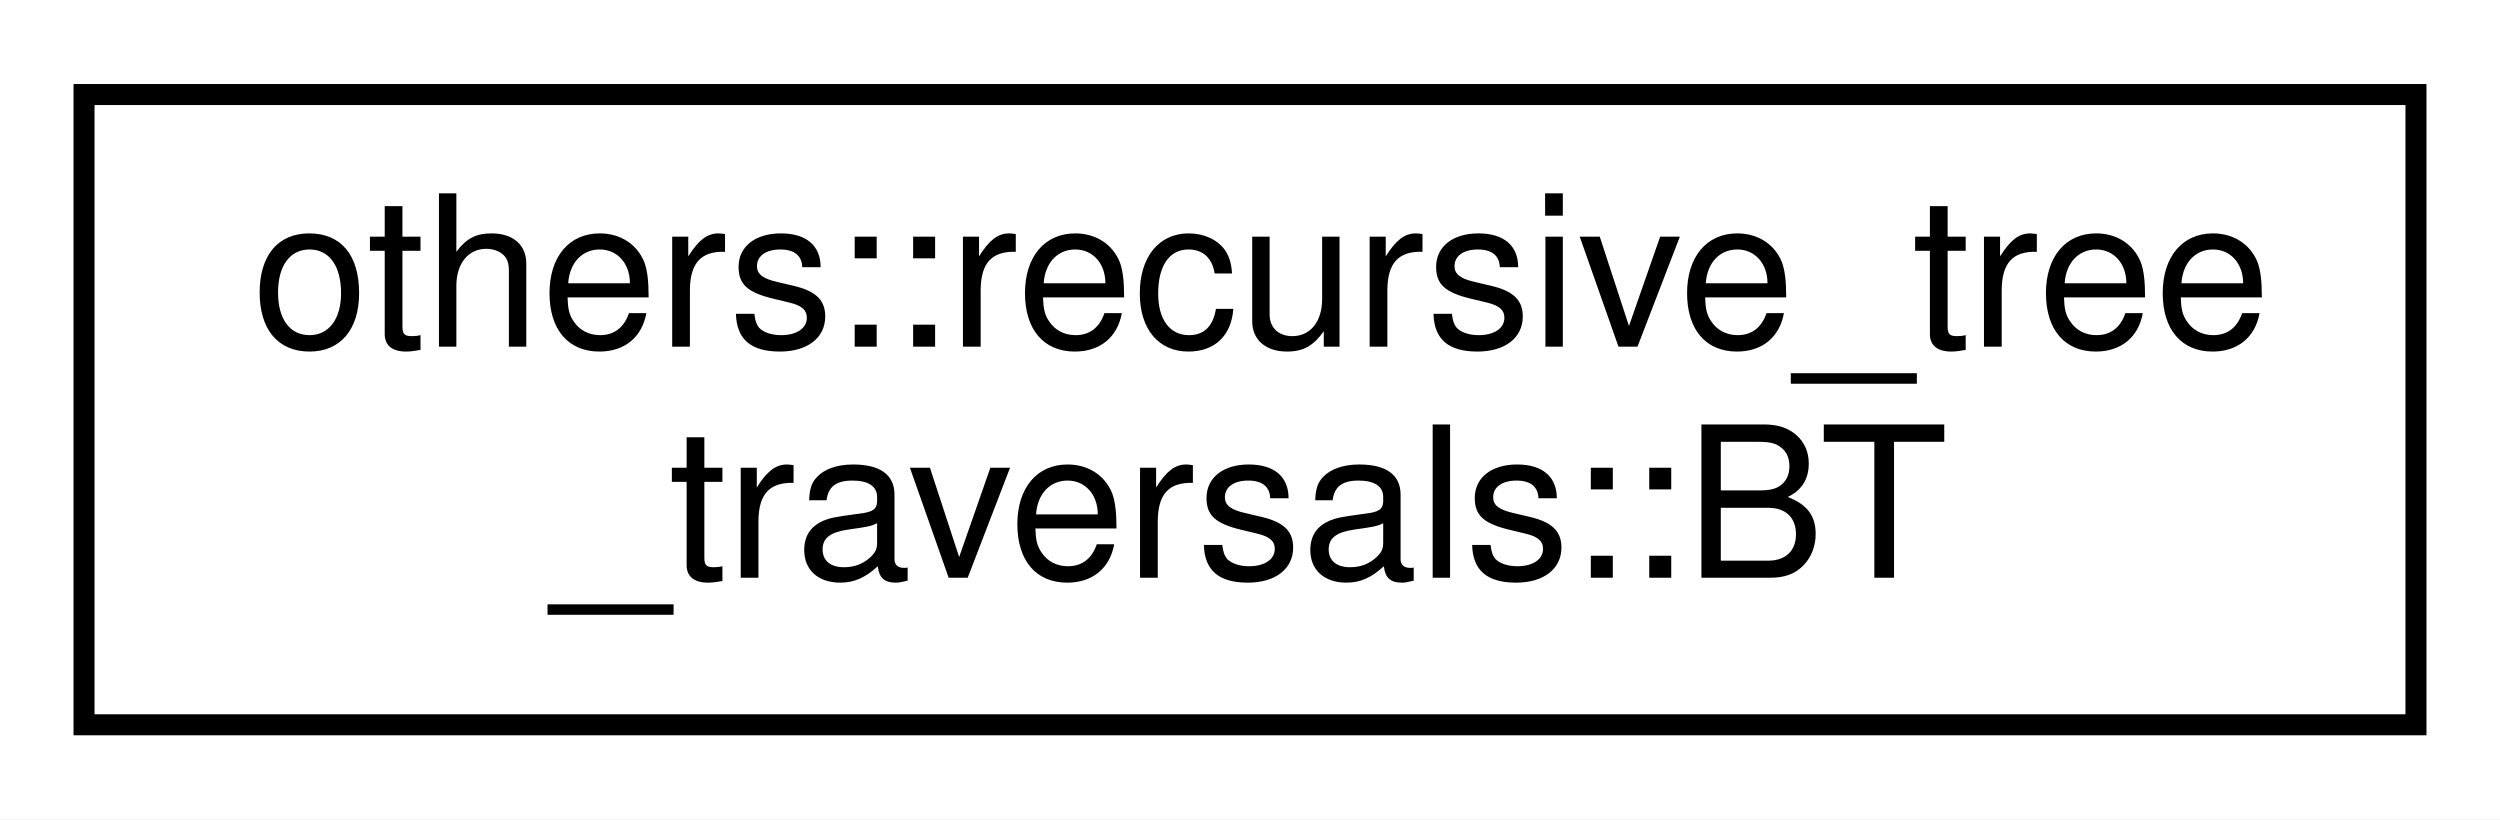
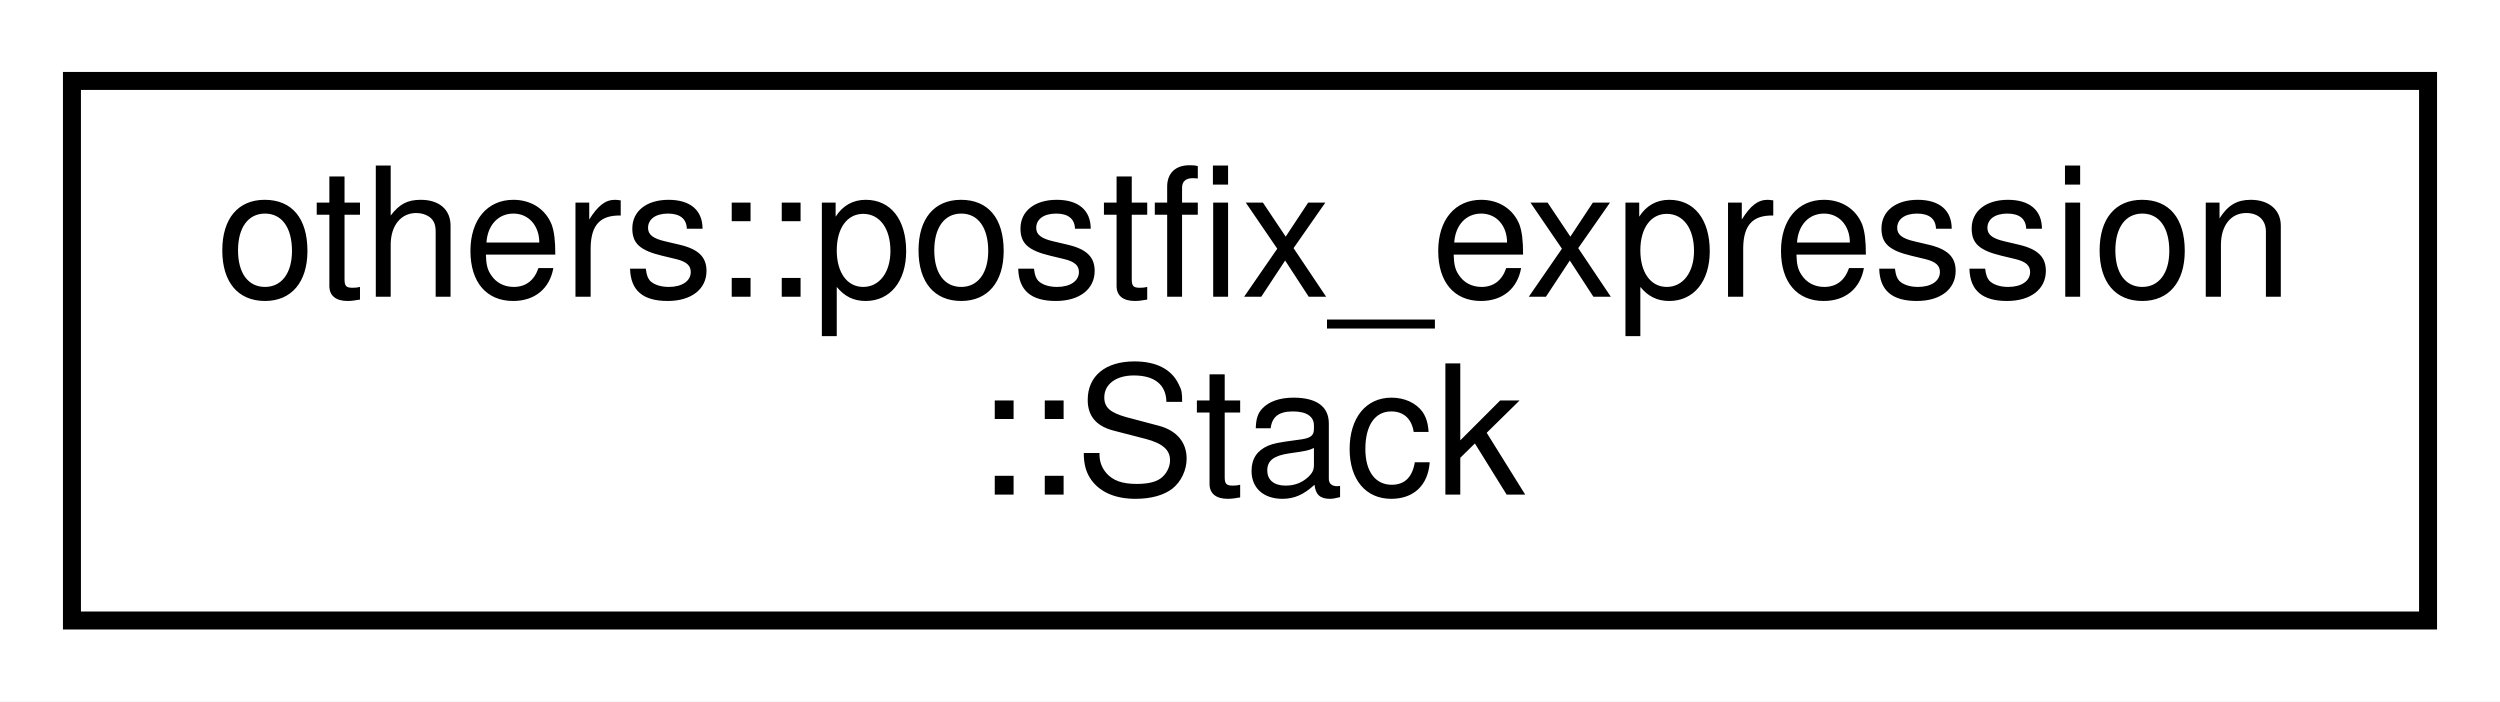
- <svg xmlns="http://www.w3.org/2000/svg" xmlns:xlink="http://www.w3.org/1999/xlink" width="119pt" height="39pt" viewBox="0.00 0.00 119.00 39.00">
+ <svg xmlns="http://www.w3.org/2000/svg" xmlns:xlink="http://www.w3.org/1999/xlink" width="139pt" height="39pt" viewBox="0.00 0.00 139.00 39.00">
  <g id="graph0" class="graph" transform="scale(1 1) rotate(0) translate(4 35)">
-     <polygon fill="white" stroke="transparent" points="-4,4 -4,-35 115,-35 115,4 -4,4" />
+     <polygon fill="white" stroke="transparent" points="-4,4 -4,-35 135,-35 135,4 -4,4" />
    <g id="node1" class="node">
      <g id="a_node1">
-         <a xlink:href="dd/de1/classothers_1_1recursive__tree__traversals_1_1_b_t.html" target="_top" xlink:title="BT used to make the entire structure of the binary tree and the functions associated with the binary ...">
-           <polygon fill="white" stroke="black" points="0,-0.5 0,-30.5 111,-30.5 111,-0.5 0,-0.5" />
-           <text text-anchor="start" x="8" y="-18.5" font-family="Helvetica,sans-Serif" font-size="10.00">others::recursive_tree</text>
-           <text text-anchor="middle" x="55.5" y="-7.5" font-family="Helvetica,sans-Serif" font-size="10.00">_traversals::BT</text>
+         <a xlink:href="d5/d8a/classothers_1_1postfix__expression_1_1_stack.html" target="_top" xlink:title="Creates an array to be used as stack for storing values.">
+           <polygon fill="white" stroke="black" points="0,-0.5 0,-30.5 131,-30.5 131,-0.5 0,-0.5" />
+           <text text-anchor="start" x="8" y="-18.5" font-family="Helvetica,sans-Serif" font-size="10.00">others::postfix_expression</text>
+           <text text-anchor="middle" x="65.5" y="-7.5" font-family="Helvetica,sans-Serif" font-size="10.00">::Stack</text>
        </a>
      </g>
    </g>
  </g>
</svg>
